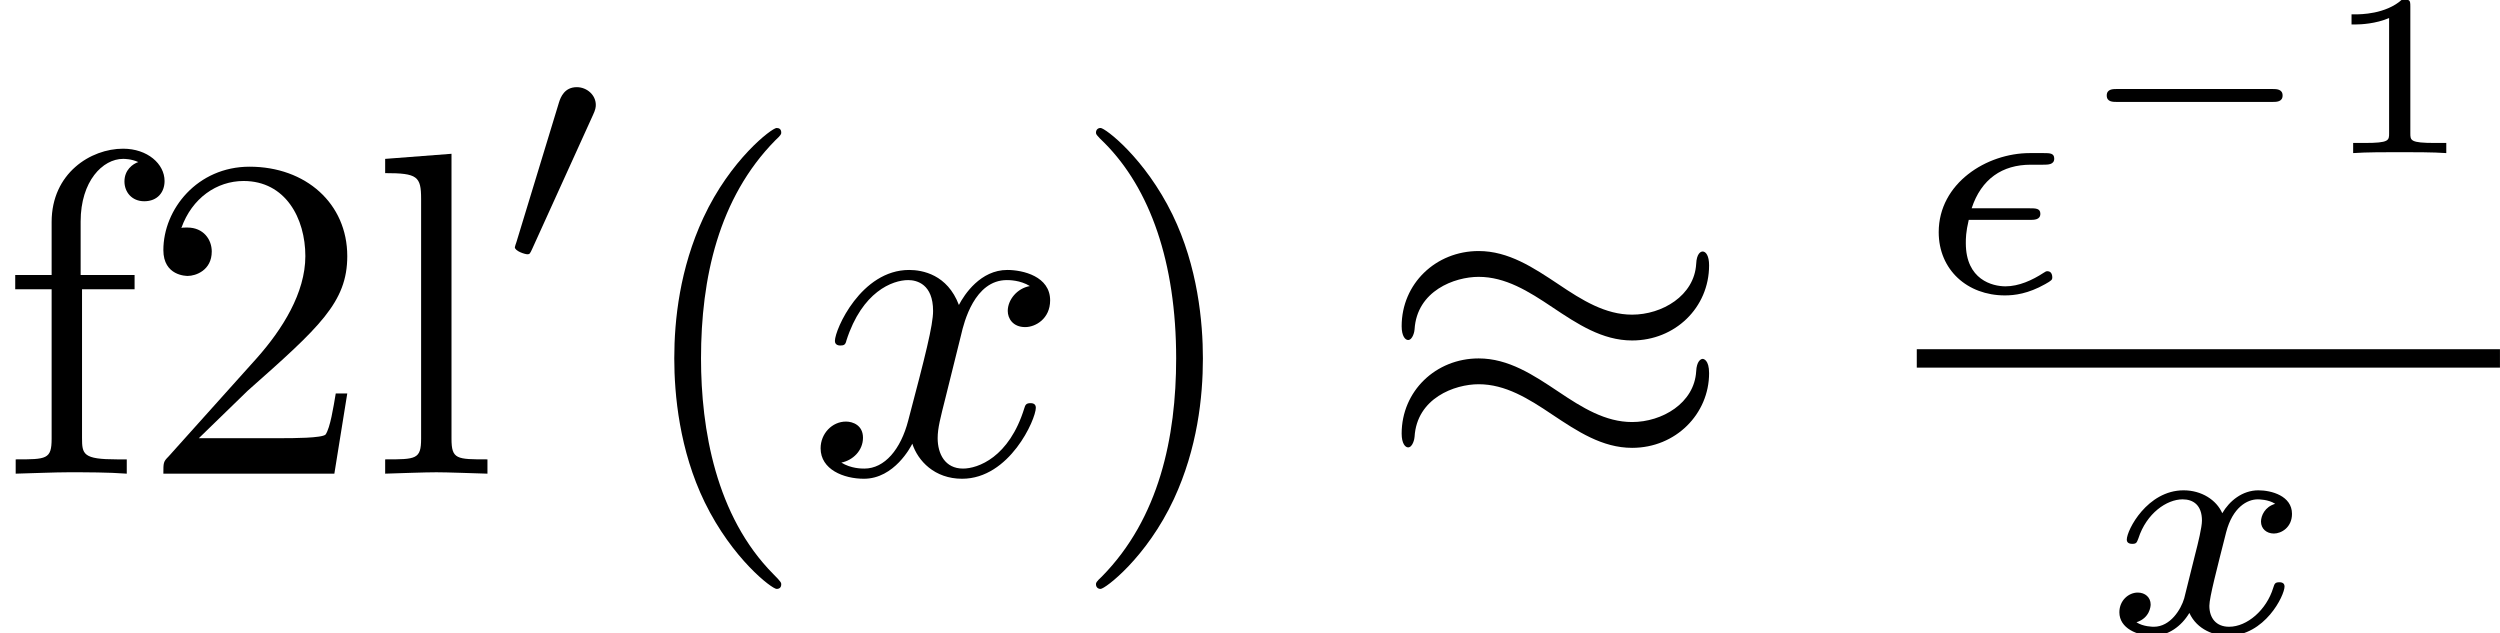
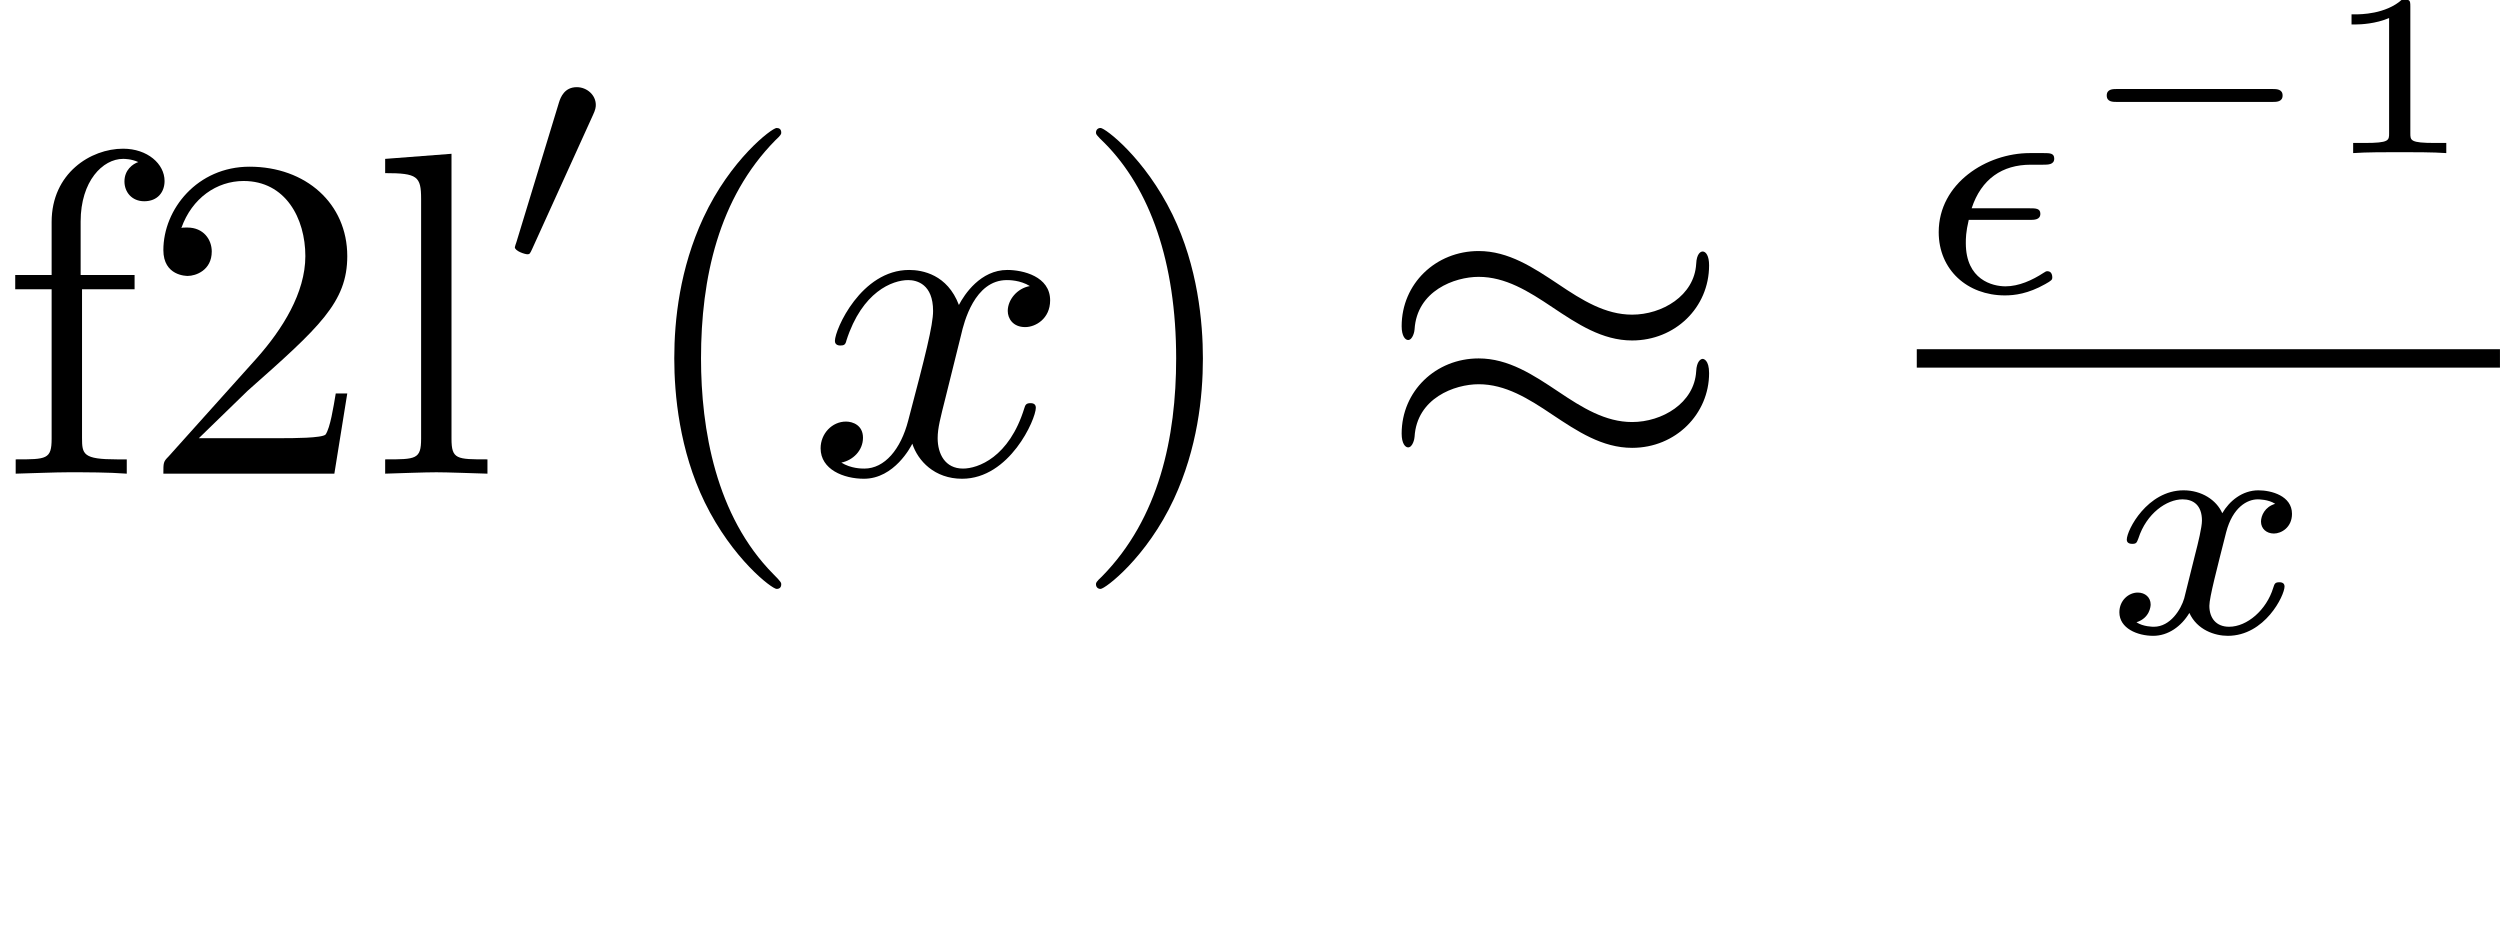
- <svg xmlns="http://www.w3.org/2000/svg" xmlns:xlink="http://www.w3.org/1999/xlink" height="13.673pt" version="1.1" viewBox="81.675 52.814 54.036 13.673" width="54.036pt">
+ <svg xmlns="http://www.w3.org/2000/svg" xmlns:xlink="http://www.w3.org/1999/xlink" height="20.475pt" version="1.1" viewBox="81.675 52.814 54.036 20.475" width="54.036pt">
  <defs>
-     <path d="M2.022 -3.292C2.078 -3.41 2.085 -3.466 2.085 -3.515C2.085 -3.731 1.89 -3.898 1.674 -3.898C1.409 -3.898 1.325 -3.682 1.29 -3.571L0.37 -0.551C0.363 -0.537 0.335 -0.446 0.335 -0.439C0.335 -0.356 0.551 -0.286 0.607 -0.286C0.656 -0.286 0.663 -0.3 0.711 -0.404L2.022 -3.292Z" id="g1-48" />
+     <path d="M7.193 -4.503C7.193 -4.712 7.123 -4.802 7.054 -4.802C7.014 -4.802 6.924 -4.762 6.914 -4.533C6.874 -3.846 6.177 -3.437 5.529 -3.437C4.951 -3.437 4.453 -3.746 3.935 -4.095C3.397 -4.453 2.859 -4.812 2.212 -4.812C1.285 -4.812 0.548 -4.105 0.548 -3.188C0.548 -2.969 0.628 -2.889 0.687 -2.889C0.787 -2.889 0.827 -3.078 0.827 -3.118C0.877 -3.955 1.694 -4.254 2.212 -4.254C2.79 -4.254 3.288 -3.945 3.806 -3.597C4.344 -3.238 4.882 -2.879 5.529 -2.879C6.456 -2.879 7.193 -3.587 7.193 -4.503ZM7.193 -2.172C7.193 -2.461 7.073 -2.481 7.054 -2.481C7.014 -2.481 6.924 -2.431 6.914 -2.212C6.874 -1.524 6.177 -1.116 5.529 -1.116C4.951 -1.116 4.453 -1.425 3.935 -1.773C3.397 -2.132 2.859 -2.491 2.212 -2.491C1.285 -2.491 0.548 -1.783 0.548 -0.867C0.548 -0.648 0.628 -0.568 0.687 -0.568C0.787 -0.568 0.827 -0.757 0.827 -0.797C0.877 -1.634 1.694 -1.933 2.212 -1.933C2.79 -1.933 3.288 -1.624 3.806 -1.275C4.344 -0.917 4.882 -0.558 5.529 -0.558C6.476 -0.558 7.193 -1.295 7.193 -2.172Z" id="g0-25" />
    <path d="M2.434 -1.562C2.538 -1.562 2.671 -1.562 2.671 -1.695C2.671 -1.813 2.566 -1.813 2.434 -1.813H1.186C1.395 -2.448 1.848 -2.755 2.462 -2.755H2.727C2.838 -2.755 2.971 -2.755 2.971 -2.887C2.971 -3.006 2.873 -3.006 2.741 -3.006H2.441C1.513 -3.006 0.474 -2.357 0.474 -1.297C0.474 -0.481 1.095 0.07 1.904 0.07C2.113 0.07 2.406 0.035 2.776 -0.174C2.915 -0.251 2.929 -0.272 2.929 -0.314C2.929 -0.335 2.929 -0.453 2.824 -0.453C2.797 -0.453 2.783 -0.446 2.741 -0.418C2.497 -0.258 2.204 -0.126 1.918 -0.126C1.639 -0.126 1.06 -0.265 1.06 -1.06C1.06 -1.158 1.06 -1.297 1.123 -1.562H2.434Z" id="g4-15" />
    <path d="M1.736 -0.739C1.667 -0.502 1.437 -0.126 1.081 -0.126C1.06 -0.126 0.851 -0.126 0.704 -0.223C0.99 -0.314 1.011 -0.565 1.011 -0.607C1.011 -0.76 0.893 -0.865 0.732 -0.865C0.537 -0.865 0.335 -0.697 0.335 -0.439C0.335 -0.091 0.725 0.07 1.067 0.07C1.388 0.07 1.674 -0.133 1.848 -0.425C2.015 -0.056 2.399 0.07 2.678 0.07C3.48 0.07 3.905 -0.802 3.905 -0.997C3.905 -1.088 3.815 -1.088 3.794 -1.088C3.696 -1.088 3.689 -1.053 3.661 -0.969C3.515 -0.488 3.096 -0.126 2.706 -0.126C2.427 -0.126 2.28 -0.314 2.28 -0.579C2.28 -0.76 2.448 -1.395 2.643 -2.169C2.783 -2.706 3.096 -2.88 3.327 -2.88C3.34 -2.88 3.557 -2.88 3.703 -2.783C3.48 -2.72 3.396 -2.525 3.396 -2.399C3.396 -2.246 3.515 -2.141 3.675 -2.141S4.066 -2.273 4.066 -2.566C4.066 -2.957 3.619 -3.075 3.34 -3.075C2.992 -3.075 2.713 -2.845 2.559 -2.58C2.434 -2.866 2.113 -3.075 1.723 -3.075C0.941 -3.075 0.495 -2.218 0.495 -2.008C0.495 -1.918 0.593 -1.918 0.614 -1.918C0.704 -1.918 0.711 -1.946 0.746 -2.036C0.921 -2.58 1.36 -2.88 1.702 -2.88C1.932 -2.88 2.12 -2.755 2.12 -2.42C2.12 -2.28 2.036 -1.932 1.974 -1.695L1.736 -0.739Z" id="g4-120" />
-     <path d="M4.384 -1.106C4.463 -1.106 4.598 -1.106 4.598 -1.245S4.463 -1.385 4.384 -1.385H1.011C0.932 -1.385 0.797 -1.385 0.797 -1.245S0.932 -1.106 1.011 -1.106H4.384Z" id="g2-0" />
    <path d="M3.298 2.391C3.298 2.361 3.298 2.341 3.128 2.172C1.883 0.917 1.564 -0.966 1.564 -2.491C1.564 -4.224 1.943 -5.958 3.168 -7.203C3.298 -7.323 3.298 -7.342 3.298 -7.372C3.298 -7.442 3.258 -7.472 3.198 -7.472C3.098 -7.472 2.202 -6.795 1.614 -5.529C1.106 -4.433 0.986 -3.328 0.986 -2.491C0.986 -1.714 1.096 -0.508 1.644 0.618C2.242 1.843 3.098 2.491 3.198 2.491C3.258 2.491 3.298 2.461 3.298 2.391Z" id="g5-40" />
    <path d="M2.879 -2.491C2.879 -3.268 2.77 -4.473 2.222 -5.599C1.624 -6.824 0.767 -7.472 0.667 -7.472C0.608 -7.472 0.568 -7.432 0.568 -7.372C0.568 -7.342 0.568 -7.323 0.757 -7.143C1.734 -6.157 2.301 -4.573 2.301 -2.491C2.301 -0.787 1.933 0.966 0.697 2.222C0.568 2.341 0.568 2.361 0.568 2.391C0.568 2.451 0.608 2.491 0.667 2.491C0.767 2.491 1.664 1.813 2.252 0.548C2.76 -0.548 2.879 -1.654 2.879 -2.491Z" id="g5-41" />
    <path d="M1.265 -0.767L2.321 -1.793C3.875 -3.168 4.473 -3.706 4.473 -4.702C4.473 -5.838 3.577 -6.635 2.361 -6.635C1.235 -6.635 0.498 -5.719 0.498 -4.832C0.498 -4.274 0.996 -4.274 1.026 -4.274C1.196 -4.274 1.544 -4.394 1.544 -4.802C1.544 -5.061 1.365 -5.32 1.016 -5.32C0.936 -5.32 0.917 -5.32 0.887 -5.31C1.116 -5.958 1.654 -6.326 2.232 -6.326C3.138 -6.326 3.567 -5.519 3.567 -4.702C3.567 -3.905 3.068 -3.118 2.521 -2.501L0.608 -0.369C0.498 -0.259 0.498 -0.239 0.498 0H4.194L4.473 -1.734H4.224C4.174 -1.435 4.105 -0.996 4.005 -0.847C3.935 -0.767 3.278 -0.767 3.059 -0.767H1.265Z" id="g5-50" />
    <path d="M3.318 -0.757C3.357 -0.359 3.626 0.06 4.095 0.06C4.304 0.06 4.912 -0.08 4.912 -0.887V-1.445H4.663V-0.887C4.663 -0.309 4.413 -0.249 4.304 -0.249C3.975 -0.249 3.935 -0.697 3.935 -0.747V-2.74C3.935 -3.158 3.935 -3.547 3.577 -3.915C3.188 -4.304 2.69 -4.463 2.212 -4.463C1.395 -4.463 0.707 -3.995 0.707 -3.337C0.707 -3.039 0.907 -2.869 1.166 -2.869C1.445 -2.869 1.624 -3.068 1.624 -3.328C1.624 -3.447 1.574 -3.776 1.116 -3.786C1.385 -4.135 1.873 -4.244 2.192 -4.244C2.68 -4.244 3.248 -3.856 3.248 -2.969V-2.6C2.74 -2.57 2.042 -2.54 1.415 -2.242C0.667 -1.903 0.418 -1.385 0.418 -0.946C0.418 -0.139 1.385 0.11 2.012 0.11C2.67 0.11 3.128 -0.289 3.318 -0.757ZM3.248 -2.391V-1.395C3.248 -0.448 2.531 -0.11 2.082 -0.11C1.594 -0.11 1.186 -0.458 1.186 -0.956C1.186 -1.504 1.604 -2.331 3.248 -2.391Z" id="g5-97" />
    <path d="M1.743 -4.294V-5.45C1.743 -6.326 2.222 -6.804 2.66 -6.804C2.69 -6.804 2.839 -6.804 2.989 -6.735C2.869 -6.695 2.69 -6.565 2.69 -6.316C2.69 -6.087 2.849 -5.888 3.118 -5.888C3.407 -5.888 3.557 -6.087 3.557 -6.326C3.557 -6.695 3.188 -7.024 2.66 -7.024C1.963 -7.024 1.116 -6.496 1.116 -5.44V-4.294H0.329V-3.985H1.116V-0.757C1.116 -0.309 1.006 -0.309 0.339 -0.309V0C0.727 -0.01 1.196 -0.03 1.474 -0.03C1.873 -0.03 2.341 -0.03 2.74 0V-0.309H2.531C1.793 -0.309 1.773 -0.418 1.773 -0.777V-3.985H2.909V-4.294H1.743Z" id="g5-102" />
    <path d="M1.763 -6.914L0.329 -6.804V-6.496C1.026 -6.496 1.106 -6.426 1.106 -5.938V-0.757C1.106 -0.309 0.996 -0.309 0.329 -0.309V0C0.658 -0.01 1.186 -0.03 1.435 -0.03S2.172 -0.01 2.54 0V-0.309C1.873 -0.309 1.763 -0.309 1.763 -0.757V-6.914Z" id="g5-108" />
+     <path d="M4.384 -1.106C4.463 -1.106 4.598 -1.106 4.598 -1.245S4.463 -1.385 4.384 -1.385H1.011C0.932 -1.385 0.797 -1.385 0.797 -1.245S0.932 -1.106 1.011 -1.106H4.384Z" id="g2-0" />
    <path d="M1.983 -3.168C1.983 -3.318 1.968 -3.318 1.803 -3.318C1.45 -2.999 0.897 -2.999 0.797 -2.999H0.712V-2.78H0.797C0.912 -2.78 1.235 -2.795 1.524 -2.919V-0.428C1.524 -0.274 1.524 -0.219 0.996 -0.219H0.747V0C1.021 -0.02 1.465 -0.02 1.753 -0.02S2.486 -0.02 2.76 0V-0.219H2.511C1.983 -0.219 1.983 -0.274 1.983 -0.428V-3.168Z" id="g6-49" />
-     <path d="M7.193 -4.503C7.193 -4.712 7.123 -4.802 7.054 -4.802C7.014 -4.802 6.924 -4.762 6.914 -4.533C6.874 -3.846 6.177 -3.437 5.529 -3.437C4.951 -3.437 4.453 -3.746 3.935 -4.095C3.397 -4.453 2.859 -4.812 2.212 -4.812C1.285 -4.812 0.548 -4.105 0.548 -3.188C0.548 -2.969 0.628 -2.889 0.687 -2.889C0.787 -2.889 0.827 -3.078 0.827 -3.118C0.877 -3.955 1.694 -4.254 2.212 -4.254C2.79 -4.254 3.288 -3.945 3.806 -3.597C4.344 -3.238 4.882 -2.879 5.529 -2.879C6.456 -2.879 7.193 -3.587 7.193 -4.503ZM7.193 -2.172C7.193 -2.461 7.073 -2.481 7.054 -2.481C7.014 -2.481 6.924 -2.431 6.914 -2.212C6.874 -1.524 6.177 -1.116 5.529 -1.116C4.951 -1.116 4.453 -1.425 3.935 -1.773C3.397 -2.132 2.859 -2.491 2.212 -2.491C1.285 -2.491 0.548 -1.783 0.548 -0.867C0.548 -0.648 0.628 -0.568 0.687 -0.568C0.787 -0.568 0.827 -0.757 0.827 -0.797C0.877 -1.634 1.694 -1.933 2.212 -1.933C2.79 -1.933 3.288 -1.624 3.806 -1.275C4.344 -0.917 4.882 -0.558 5.529 -0.558C6.476 -0.558 7.193 -1.295 7.193 -2.172Z" id="g0-25" />
    <path d="M3.328 -3.009C3.387 -3.268 3.616 -4.184 4.314 -4.184C4.364 -4.184 4.603 -4.184 4.812 -4.055C4.533 -4.005 4.334 -3.756 4.334 -3.517C4.334 -3.357 4.443 -3.168 4.712 -3.168C4.932 -3.168 5.25 -3.347 5.25 -3.746C5.25 -4.264 4.663 -4.403 4.324 -4.403C3.746 -4.403 3.397 -3.875 3.278 -3.646C3.029 -4.304 2.491 -4.403 2.202 -4.403C1.166 -4.403 0.598 -3.118 0.598 -2.869C0.598 -2.77 0.697 -2.77 0.717 -2.77C0.797 -2.77 0.827 -2.79 0.847 -2.879C1.186 -3.935 1.843 -4.184 2.182 -4.184C2.371 -4.184 2.72 -4.095 2.72 -3.517C2.72 -3.208 2.55 -2.54 2.182 -1.146C2.022 -0.528 1.674 -0.11 1.235 -0.11C1.176 -0.11 0.946 -0.11 0.737 -0.239C0.986 -0.289 1.205 -0.498 1.205 -0.777C1.205 -1.046 0.986 -1.126 0.837 -1.126C0.538 -1.126 0.289 -0.867 0.289 -0.548C0.289 -0.09 0.787 0.11 1.225 0.11C1.883 0.11 2.242 -0.588 2.271 -0.648C2.391 -0.279 2.75 0.11 3.347 0.11C4.374 0.11 4.941 -1.176 4.941 -1.425C4.941 -1.524 4.852 -1.524 4.822 -1.524C4.732 -1.524 4.712 -1.484 4.692 -1.415C4.364 -0.349 3.686 -0.11 3.367 -0.11C2.979 -0.11 2.819 -0.428 2.819 -0.767C2.819 -0.986 2.879 -1.205 2.989 -1.644L3.328 -3.009Z" id="g3-120" />
+     <path d="M2.022 -3.292C2.078 -3.41 2.085 -3.466 2.085 -3.515C2.085 -3.731 1.89 -3.898 1.674 -3.898C1.409 -3.898 1.325 -3.682 1.29 -3.571L0.37 -0.551C0.363 -0.537 0.335 -0.446 0.335 -0.439C0.335 -0.356 0.551 -0.286 0.607 -0.286C0.656 -0.286 0.663 -0.3 0.711 -0.404L2.022 -3.292Z" id="g1-48" />
  </defs>
  <g id="page1">
-     <use x="76.712" y="63.052" xlink:href="#g5-97" />
    <use x="81.675" y="63.052" xlink:href="#g5-102" />
    <use x="84.708" y="63.052" xlink:href="#g5-50" />
    <use x="89.671" y="63.052" xlink:href="#g5-108" />
    <use x="92.468" y="58.596" xlink:href="#g1-48" />
    <use x="95.263" y="63.052" xlink:href="#g5-40" />
    <use x="99.123" y="63.052" xlink:href="#g3-120" />
    <use x="104.796" y="63.052" xlink:href="#g5-41" />
    <use x="111.423" y="63.052" xlink:href="#g0-25" />
    <use x="123.105" y="59.129" xlink:href="#g4-15" />
    <use x="126.414" y="56.123" xlink:href="#g2-0" />
    <use x="131.79" y="56.123" xlink:href="#g6-49" />
    <rect height="0.398" width="12.605" x="123.105" y="60.362" />
    <use x="127.149" y="66.487" xlink:href="#g4-120" />
  </g>
</svg>
